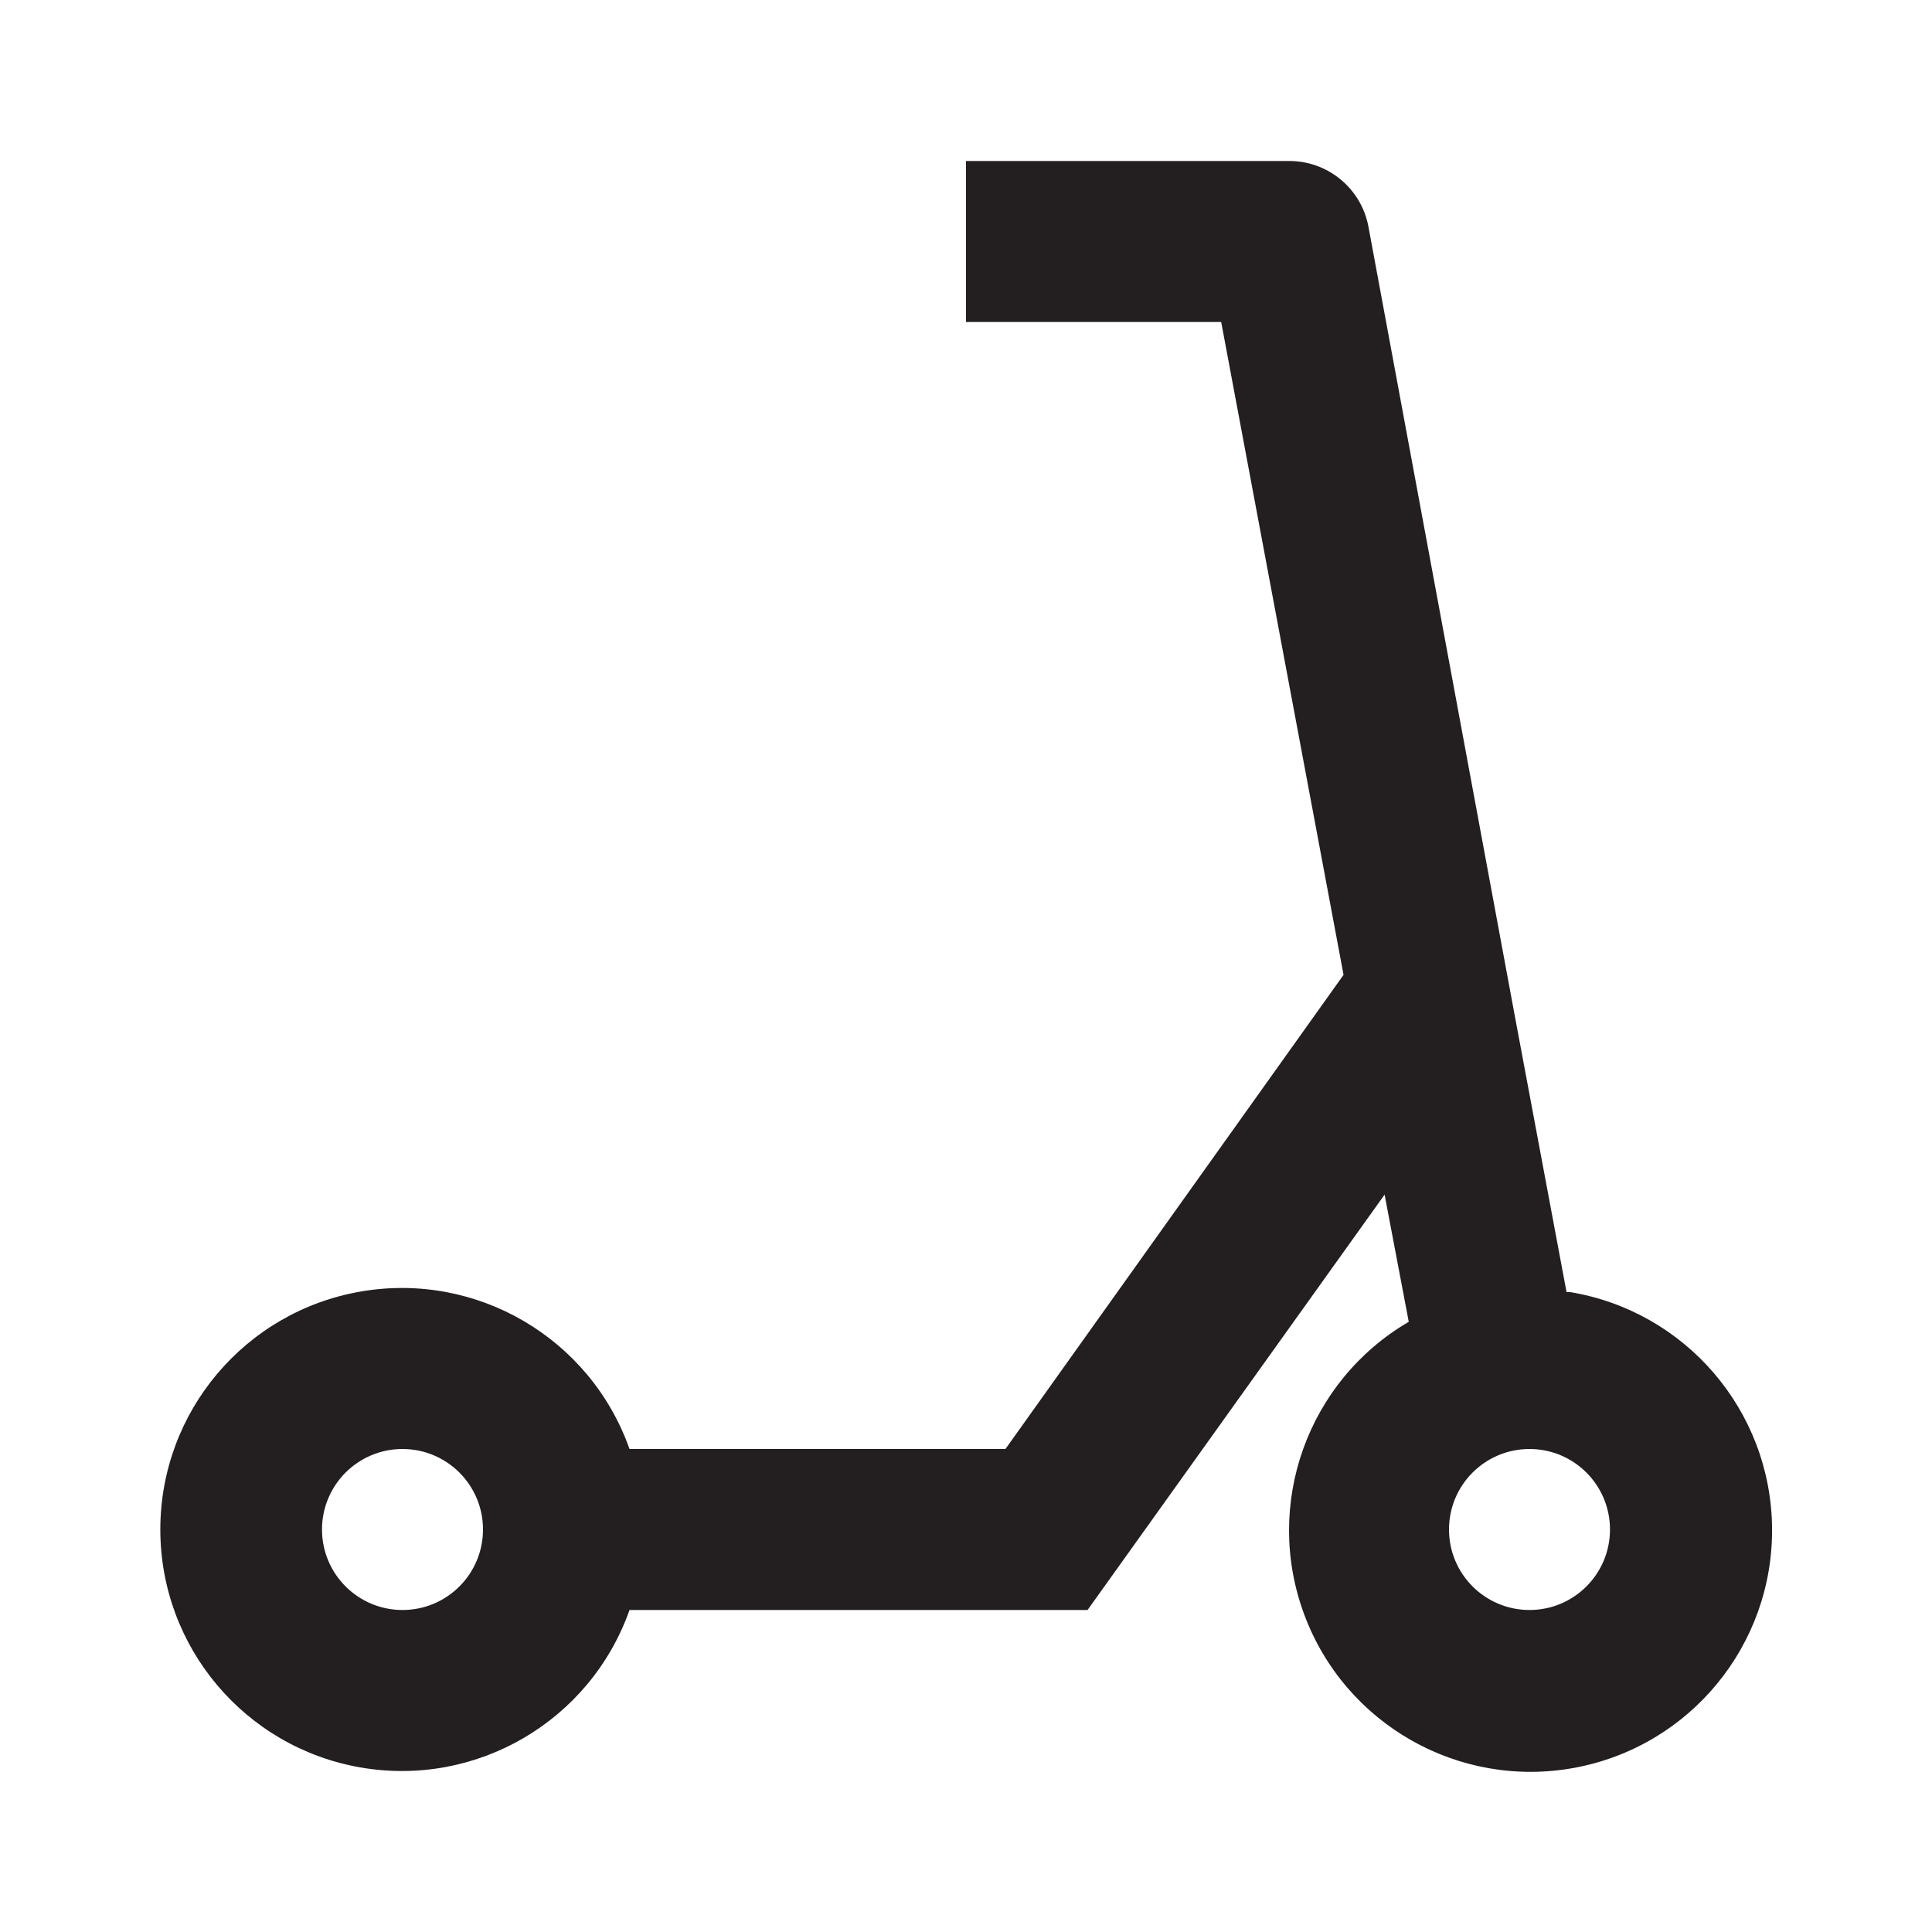
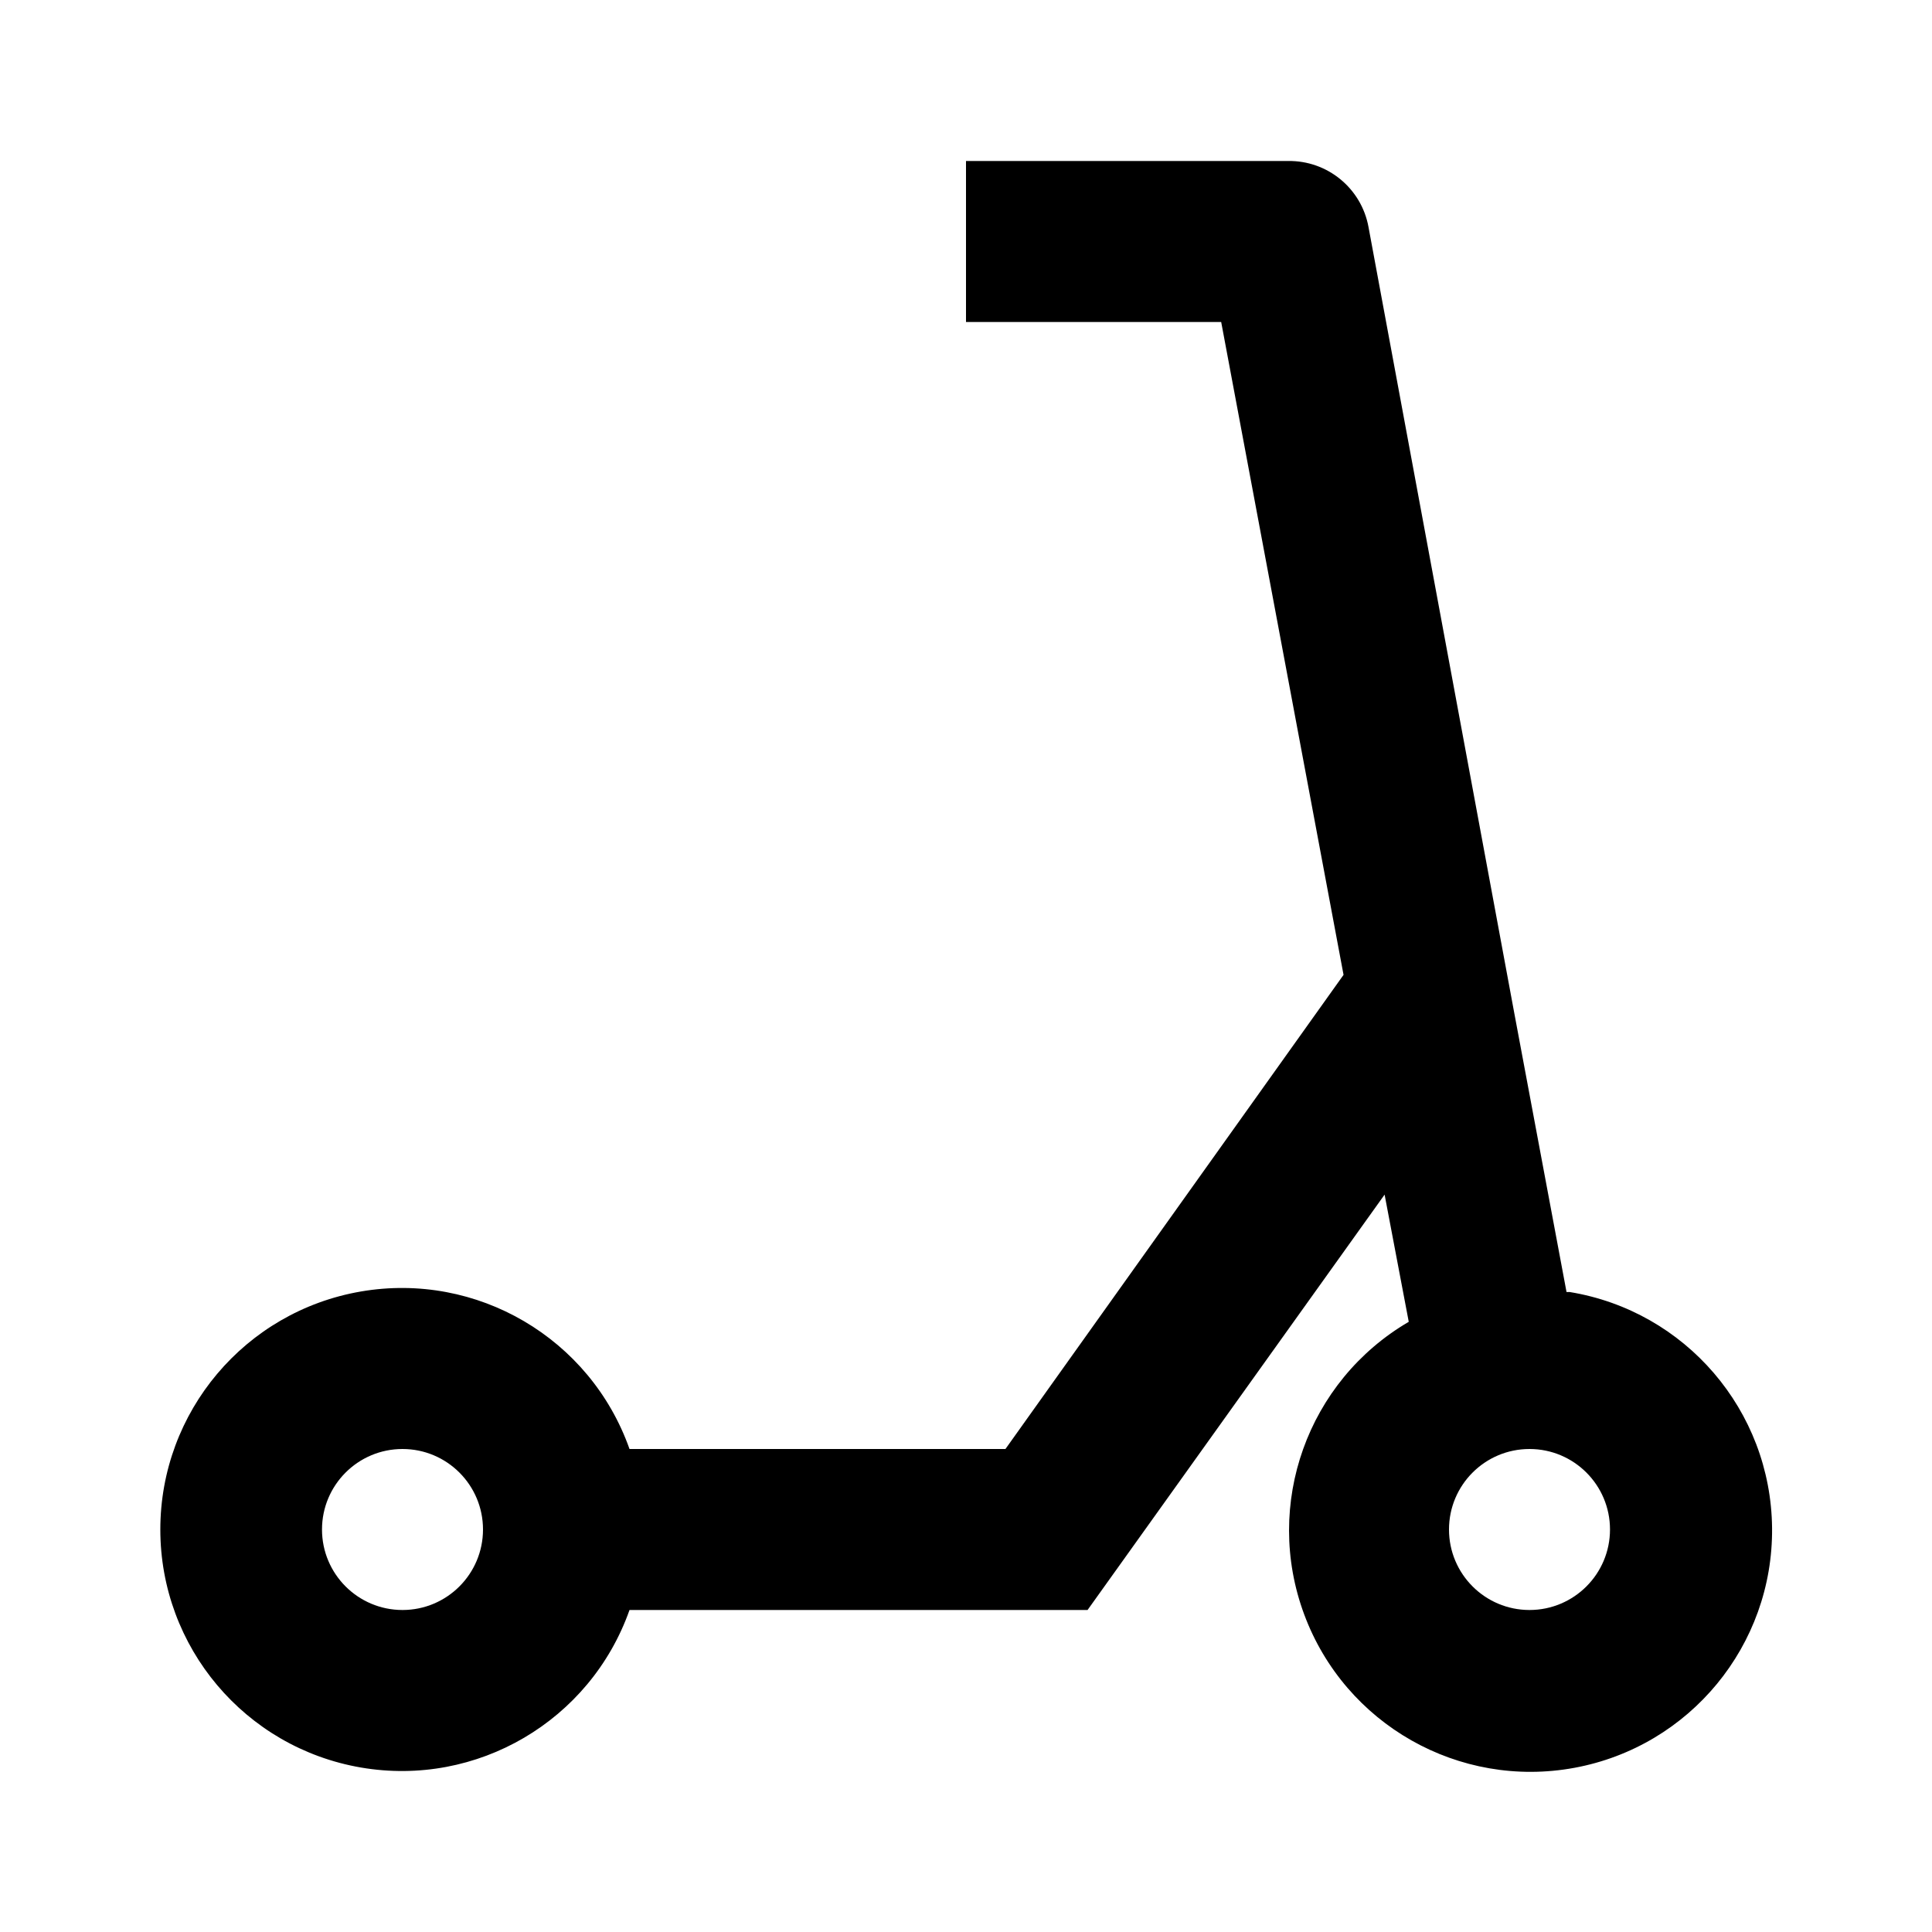
<svg xmlns="http://www.w3.org/2000/svg" width="24" height="24" viewBox="0 0 24 24">
  <rect width="24" height="24" style="fill:none" />
-   <path d="M19.46,16.05l-.65-3.47h0L17,2.82A1,1,0,0,0,16,2H12V4h3.17l1.52,8.11L12.49,18H7.82a3,3,0,1,0,0,2h5.69l3.69-5.16.3,1.58a3,3,0,1,0,2-.37ZM5,20a1,1,0,1,1,1-1A1,1,0,0,1,5,20Zm14,0a1,1,0,1,1,1-1A1,1,0,0,1,19,20Z" style="fill:#231f20" />
+   <path d="M19.46,16.05l-.65-3.47h0L17,2.82A1,1,0,0,0,16,2H12V4h3.17l1.52,8.11L12.49,18H7.82a3,3,0,1,0,0,2h5.69l3.69-5.16.3,1.58a3,3,0,1,0,2-.37ZM5,20a1,1,0,1,1,1-1A1,1,0,0,1,5,20Zm14,0a1,1,0,1,1,1-1A1,1,0,0,1,19,20Z" />
</svg>
